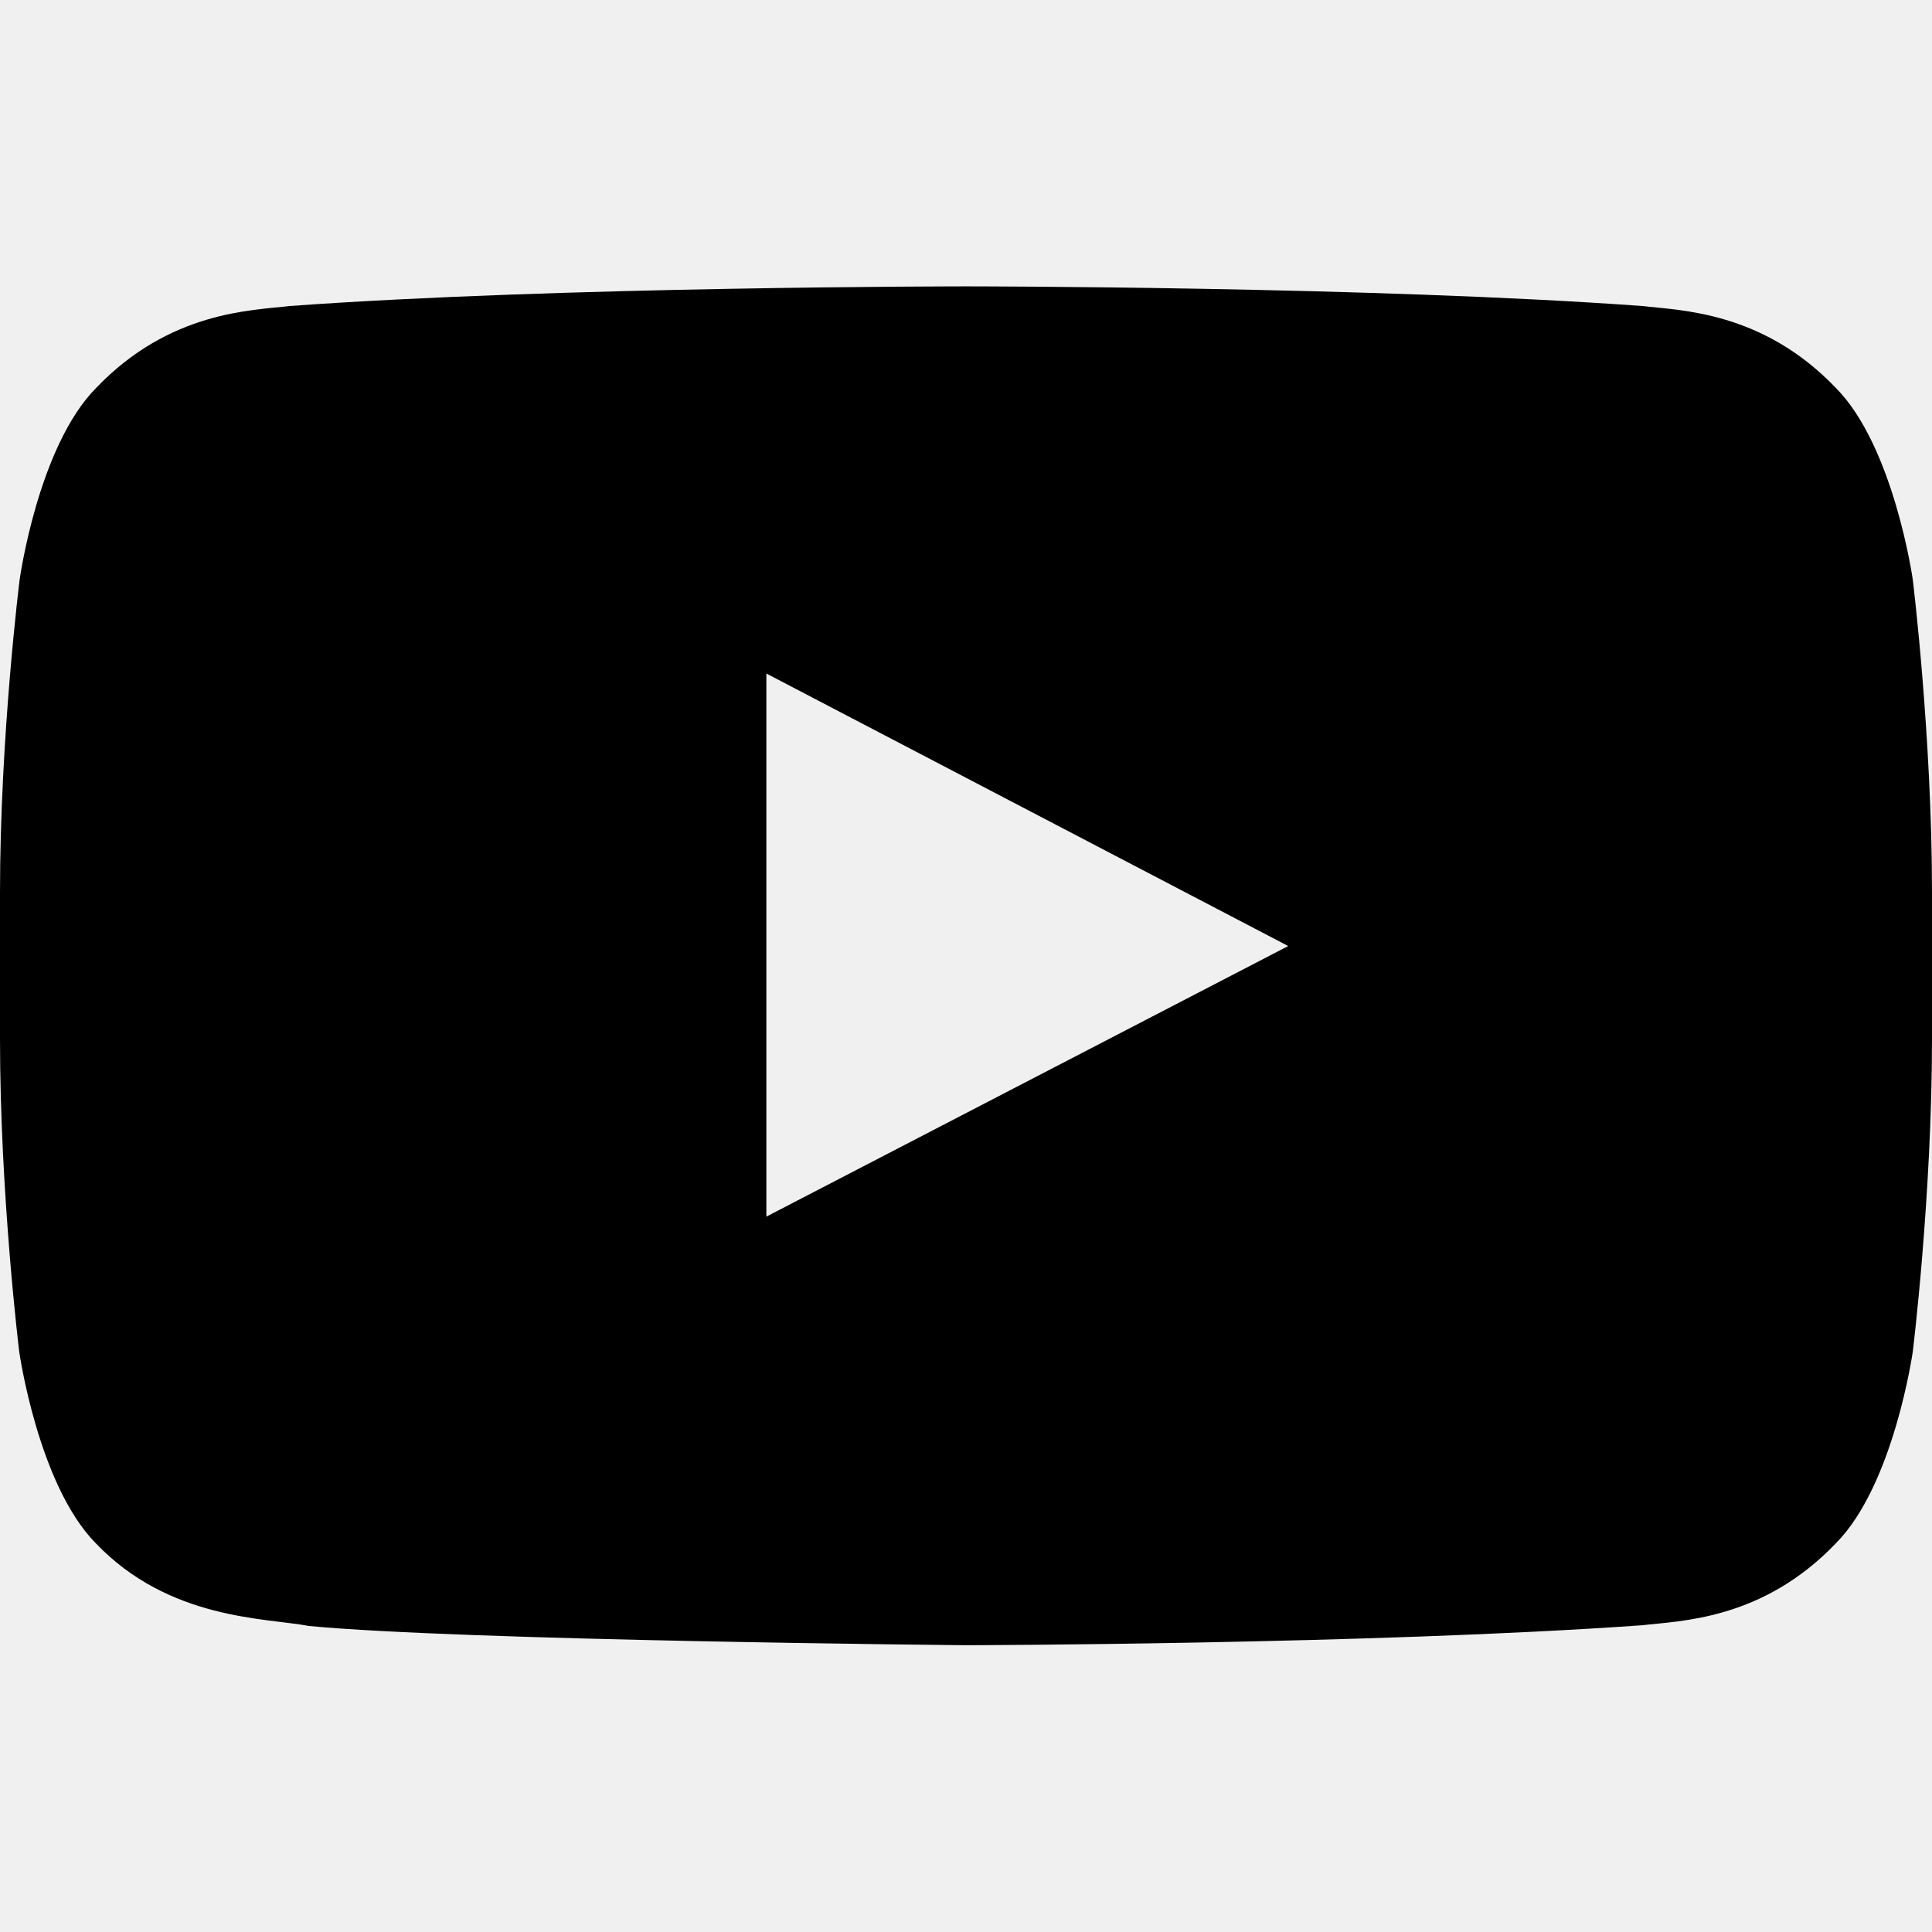
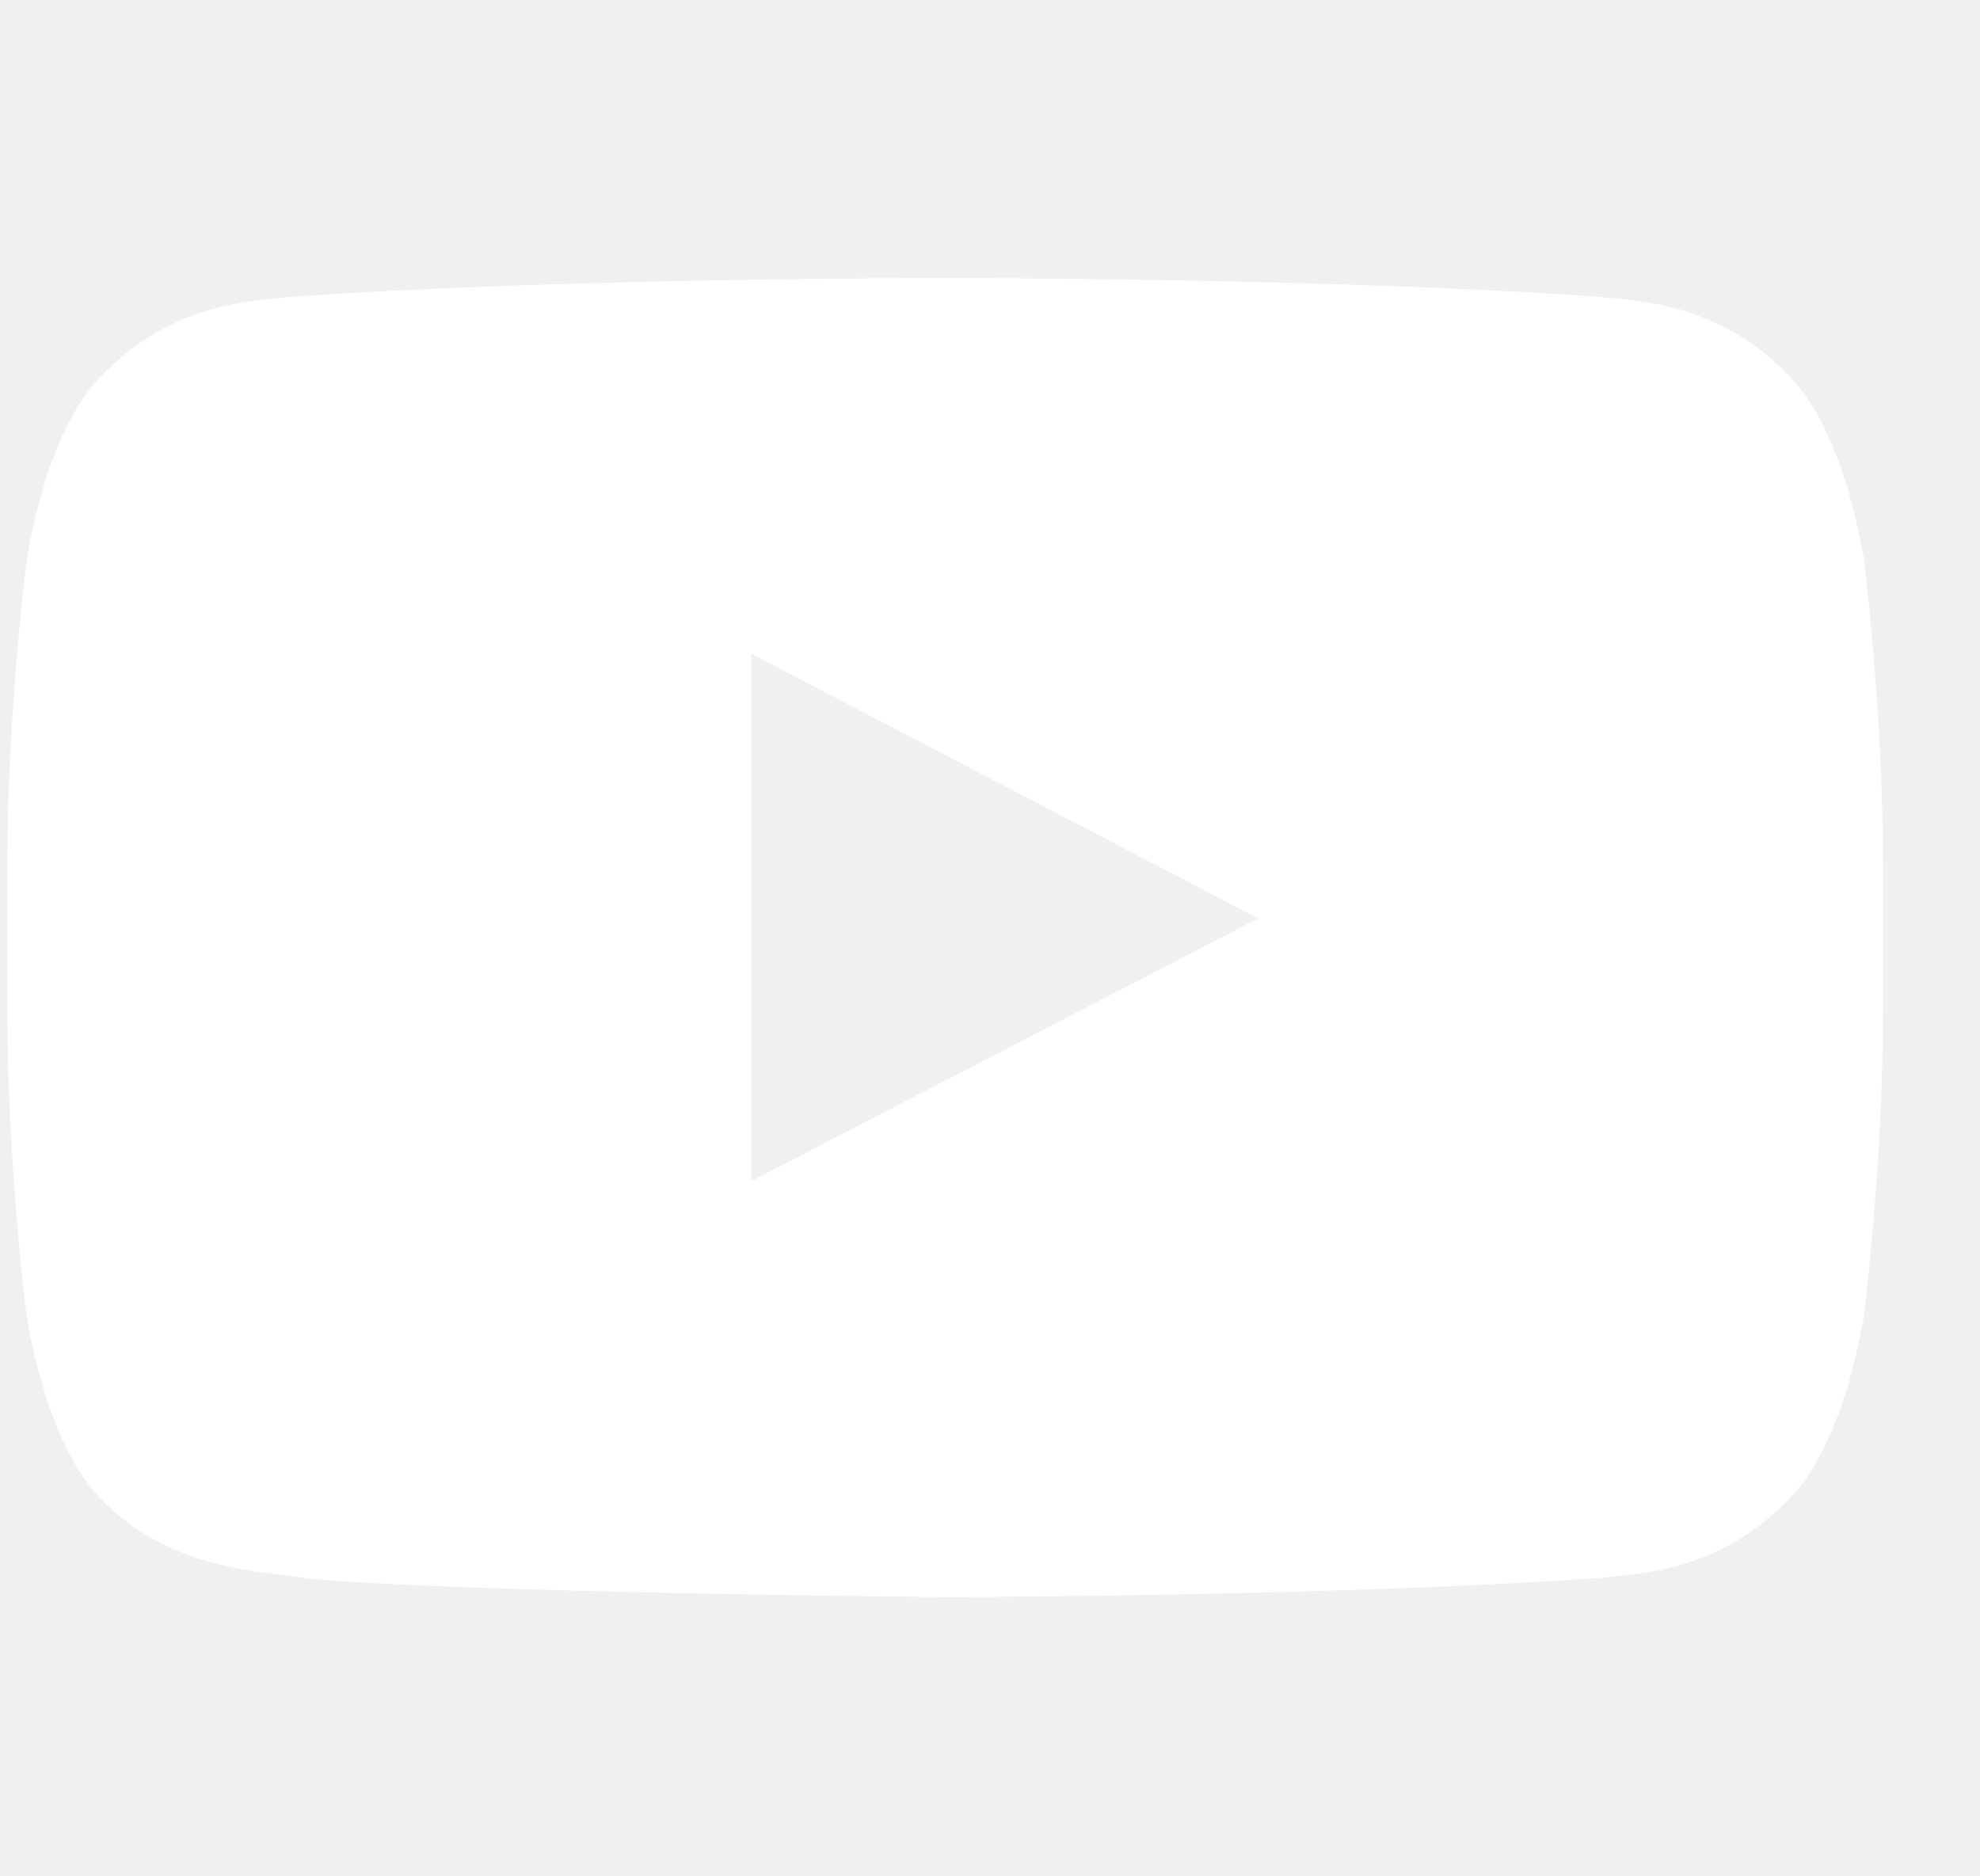
- <svg xmlns="http://www.w3.org/2000/svg" width="18" height="18" viewBox="0 0 18 18" fill="none">
-   <path d="M17.821 5.4C17.821 5.4 17.645 4.159 17.104 3.614C16.418 2.897 15.652 2.893 15.3 2.851C12.783 2.668 9.004 2.668 9.004 2.668H8.996C8.996 2.668 5.217 2.668 2.7 2.851C2.348 2.893 1.582 2.897 0.896 3.614C0.355 4.159 0.183 5.4 0.183 5.4C0.183 5.4 0 6.859 0 8.315V9.679C0 11.134 0.179 12.593 0.179 12.593C0.179 12.593 0.355 13.834 0.893 14.379C1.579 15.096 2.479 15.072 2.879 15.149C4.321 15.286 9 15.328 9 15.328C9 15.328 12.783 15.321 15.3 15.142C15.652 15.1 16.418 15.096 17.104 14.379C17.645 13.834 17.821 12.593 17.821 12.593C17.821 12.593 18 11.138 18 9.679V8.315C18 6.859 17.821 5.4 17.821 5.4ZM7.14 11.335V6.275L12.002 8.814L7.14 11.335Z" fill="black" />
+ <svg xmlns="http://www.w3.org/2000/svg" width="19" height="18" viewBox="0 0 19 18" fill="none">
+   <g clip-path="url(#clip0_130_359)">
+     <path d="M17.891 5.4C17.891 5.4 17.715 4.159 17.174 3.614C16.488 2.897 15.722 2.893 15.37 2.851C12.853 2.668 9.074 2.668 9.074 2.668H9.067C9.067 2.668 5.287 2.668 2.77 2.851C2.419 2.893 1.652 2.897 0.967 3.614C0.425 4.159 0.253 5.4 0.253 5.4C0.253 5.4 0.07 6.859 0.07 8.315V9.679C0.07 11.134 0.25 12.593 0.25 12.593C0.25 12.593 0.425 13.834 0.963 14.379C1.649 15.096 2.549 15.072 2.95 15.149C4.391 15.286 9.07 15.328 9.07 15.328C9.07 15.328 12.853 15.321 15.37 15.142C15.722 15.1 16.488 15.096 17.174 14.379C17.715 13.834 17.891 12.593 17.891 12.593C17.891 12.593 18.07 11.138 18.07 9.679V8.315C18.07 6.859 17.891 5.4 17.891 5.4ZM7.21 11.335V6.275L12.073 8.814L7.21 11.335Z" fill="white" />
+   </g>
+   <defs>
+     <clipPath id="clip0_130_359">
+       <rect width="18" height="18" fill="white" transform="translate(0.0702515)" />
+     </clipPath>
+   </defs>
</svg>
